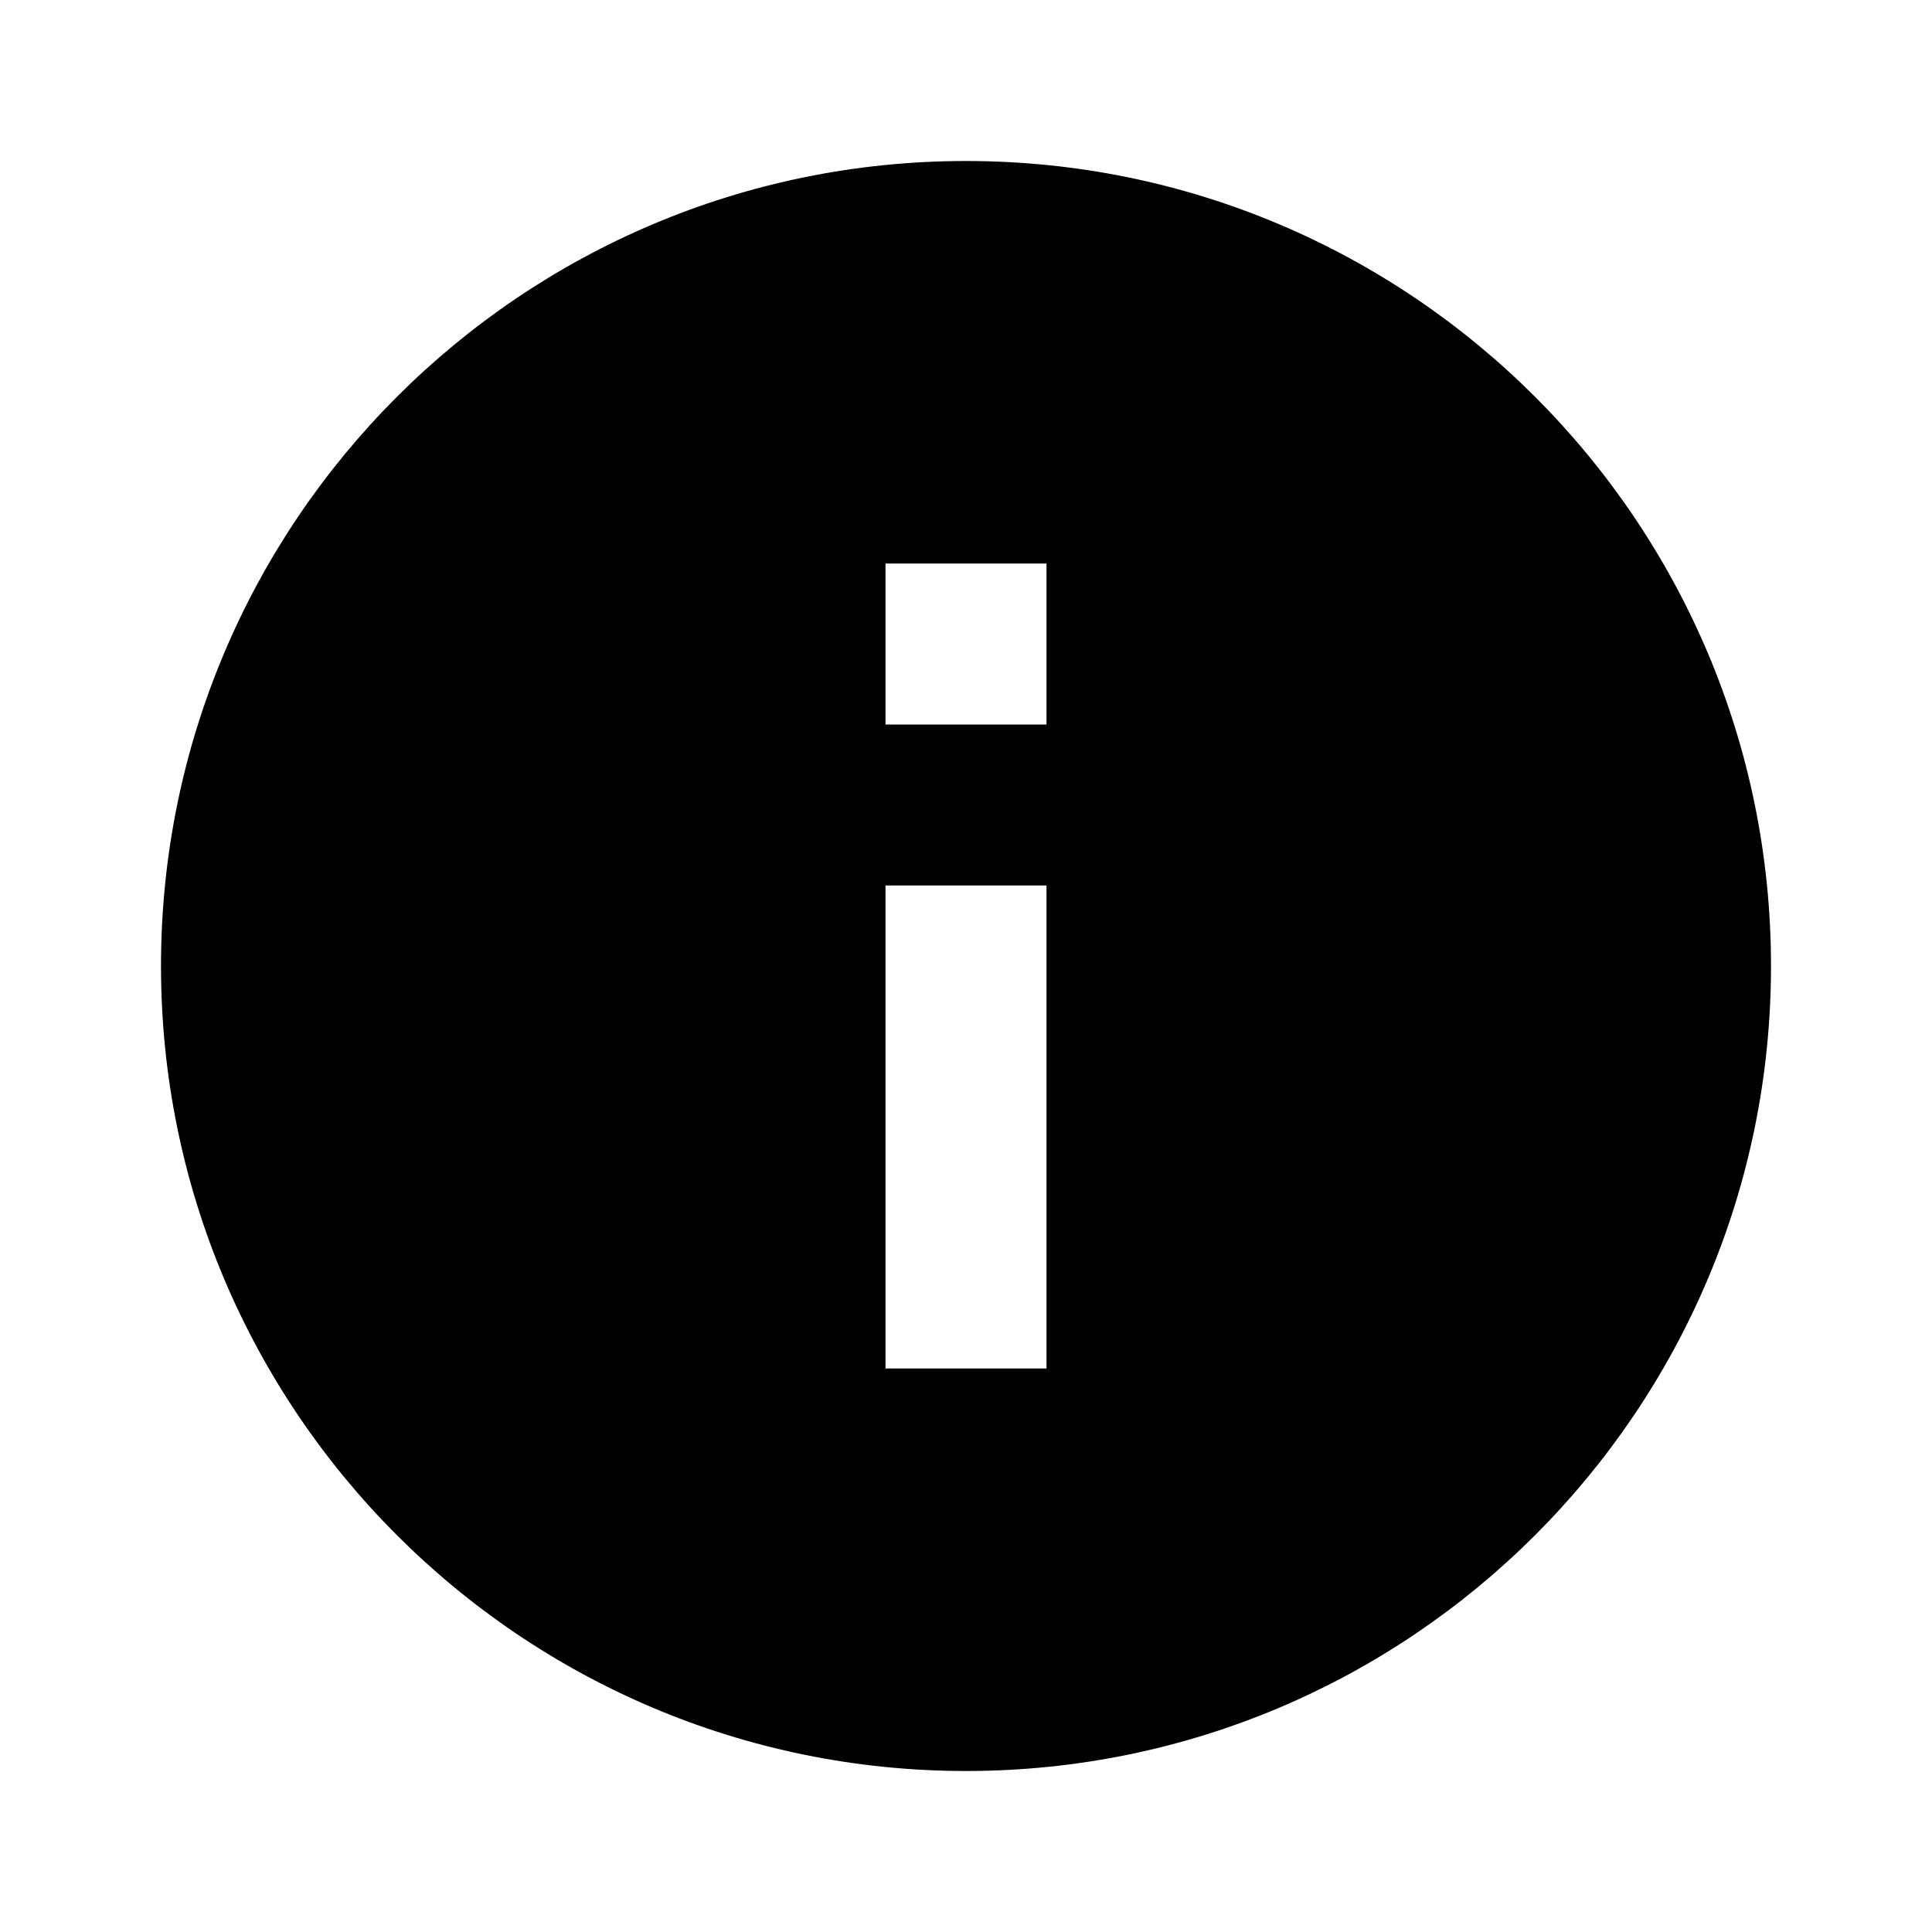
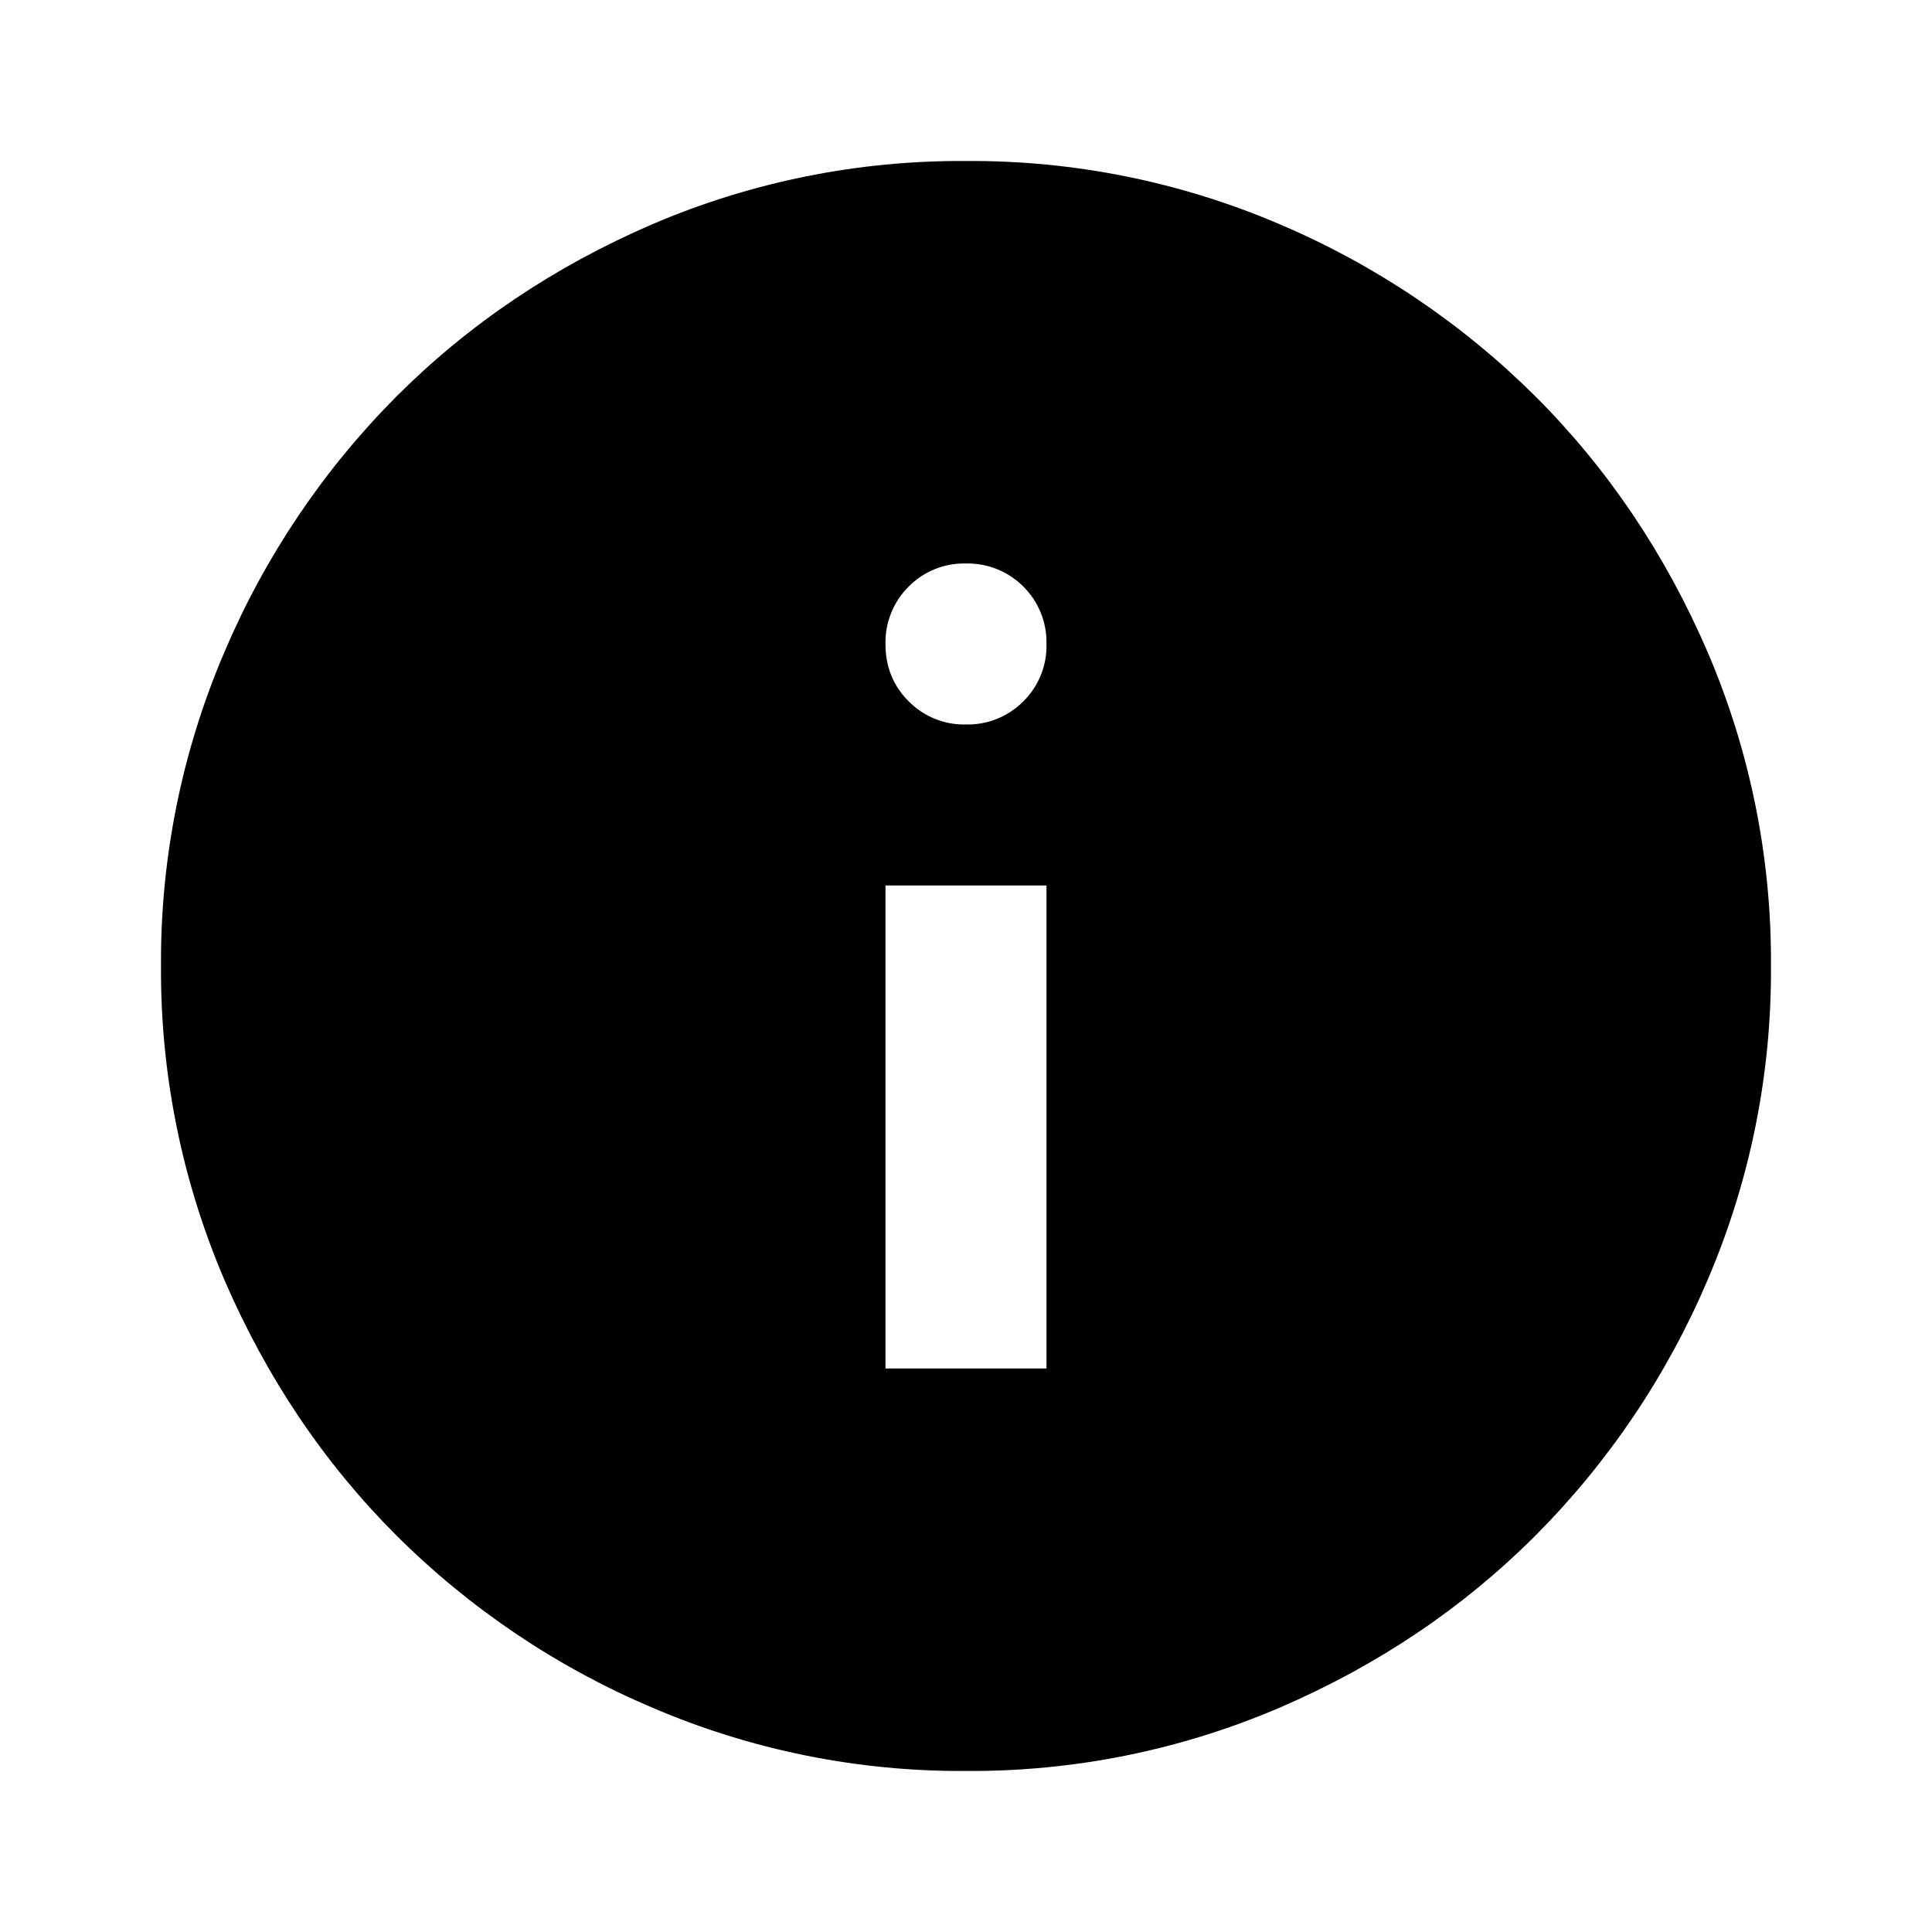
- <svg xmlns="http://www.w3.org/2000/svg" height="24px" viewBox="0 0 24 24" width="24px" fill="#000000">
-   <path d="M0 0h24v24H0z" fill="none" />
-   <path d="M12 2C6.48 2 2 6.48 2 12s4.48 10 10 10 10-4.48 10-10S17.52 2 12 2zm1 15h-2v-6h2v6zm0-8h-2V7h2v2z" />
+ <svg xmlns="http://www.w3.org/2000/svg" viewBox="0 0 24 24" height="24" width="24" xml:space="preserve" style="fill-rule:evenodd;clip-rule:evenodd;stroke-linejoin:round;stroke-miterlimit:2">
+   <path style="fill:none;fill-rule:nonzero" d="M0 0h24v24H0z" />
+   <path d="M11 17h2v-6h-2v6Zm1-8a.972.972 0 0 0 .713-.288A.965.965 0 0 0 13 8a.975.975 0 0 0-.287-.713A.975.975 0 0 0 12 7a.965.965 0 0 0-.712.287A.972.972 0 0 0 11 8c0 .283.096.521.288.712.187.19.445.295.712.288Zm0 13a9.72 9.72 0 0 1-3.9-.788 10.071 10.071 0 0 1-3.175-2.137c-.9-.9-1.612-1.958-2.137-3.175A9.754 9.754 0 0 1 2 12a9.754 9.754 0 0 1 .788-3.9 10.088 10.088 0 0 1 2.137-3.175c.9-.9 1.958-1.612 3.175-2.138A9.736 9.736 0 0 1 12 2a9.736 9.736 0 0 1 3.9.787 10.12 10.12 0 0 1 3.175 2.138c.9.9 1.613 1.958 2.138 3.175A9.736 9.736 0 0 1 22 12a9.736 9.736 0 0 1-.787 3.9 10.09 10.09 0 0 1-2.138 3.175c-.9.9-1.958 1.613-3.175 2.137A9.72 9.72 0 0 1 12 22Z" style="fill-rule:nonzero" transform="scale(.99998)" />
</svg>
